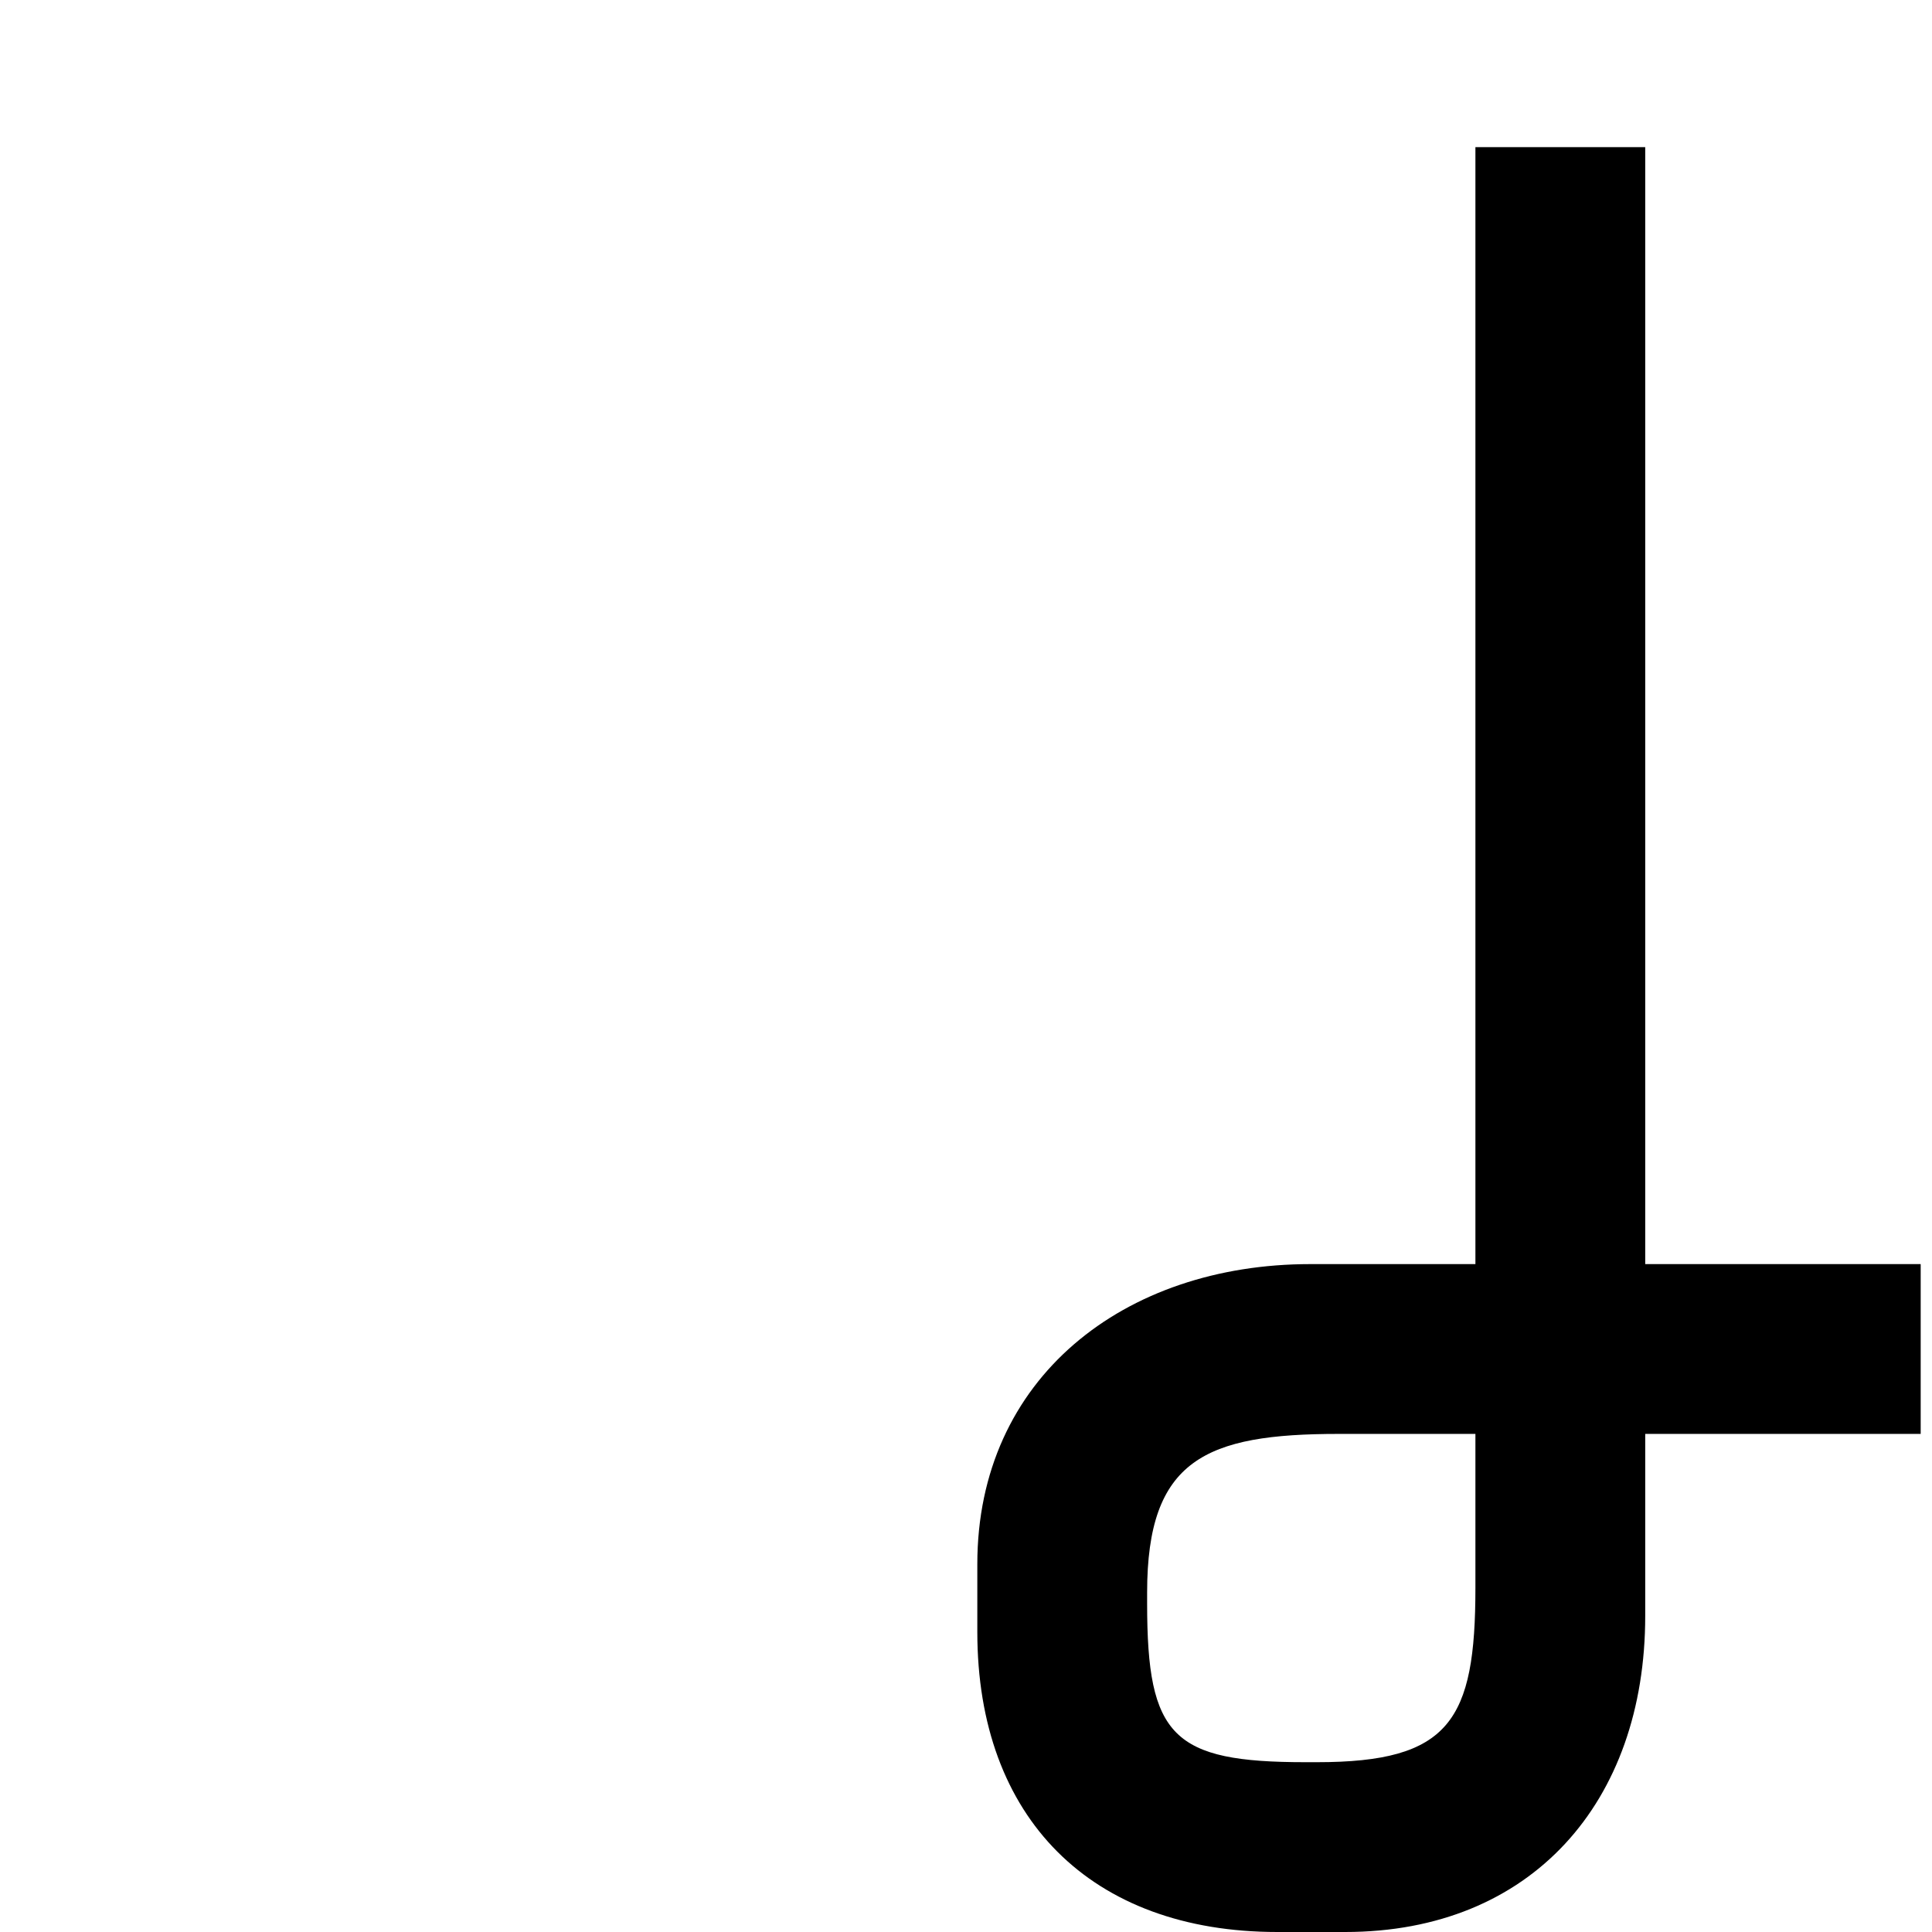
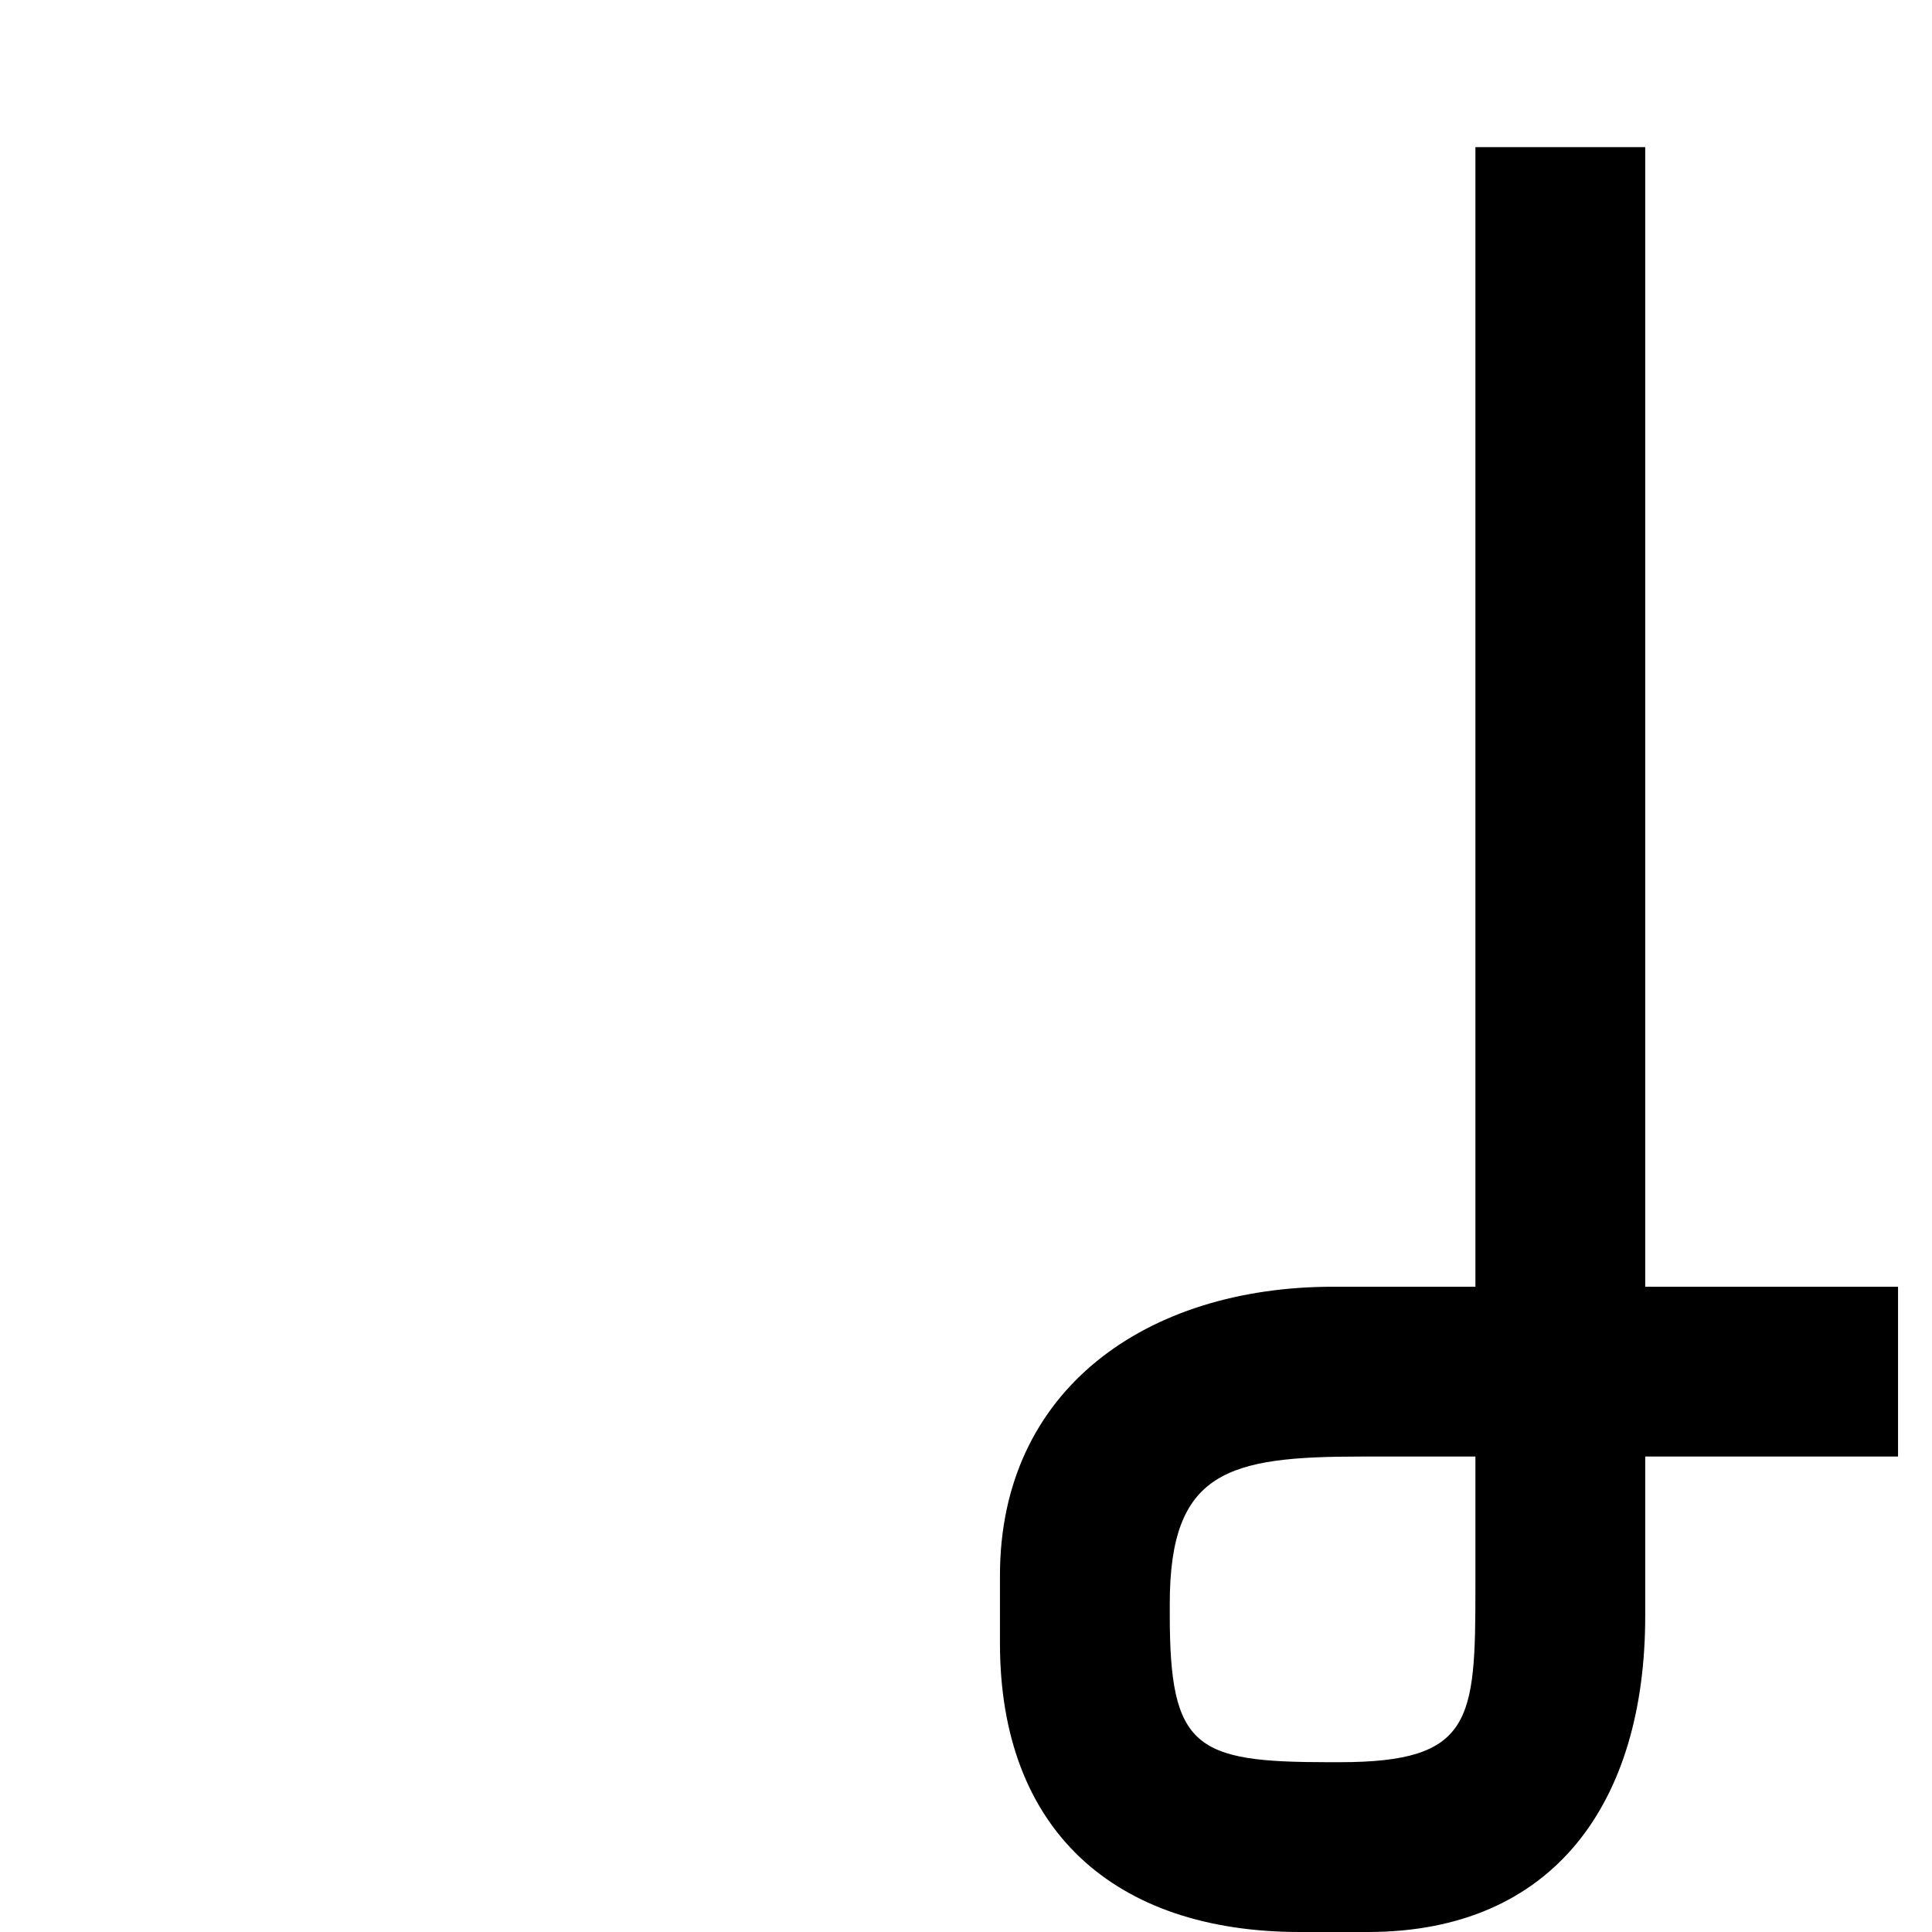
<svg xmlns="http://www.w3.org/2000/svg" width="2048" height="2048">
-   <path id="path1" fill="#000000" stroke="none" d="M 1564 156 L 1564 1340 L 1389 1340 C 1191.661 1340 1036 1460.648 1036 1658 L 1036 1730 C 1036 1927.338 1156.647 2048 1354 2048 L 1426 2048 C 1623.338 2048 1744 1910.353 1744 1713 L 1744 1520 L 2036 1520 L 2036 1340 L 1744 1340 L 1744 156 Z M 1419 1520 L 1564 1520 L 1564 1683 C 1564 1823.946 1536.961 1868 1396 1868 L 1384 1868 C 1243.054 1868 1216 1840.961 1216 1700 L 1216 1688 C 1216 1547.055 1278.039 1520 1419 1520 Z" />
+   <path id="path1" fill="#000000" stroke="none" d="M 1564 156 L 1564 1364 L 1413 1364 C 1215.661 1364 1060 1472.648 1060 1670 L 1060 1742 C 1060 1939.338 1180.647 2048 1378 2048 L 1450 2048 C 1647.338 2048 1744 1910.353 1744 1713 L 1744 1544 L 2012 1544 L 2012 1364 L 1744 1364 L 1744 156 Z M 1443 1544 L 1564 1544 L 1564 1683 C 1564 1823.946 1560.961 1868 1420 1868 L 1408 1868 C 1267.054 1868 1240 1852.961 1240 1712 L 1240 1700 C 1240 1559.055 1302.039 1544 1443 1544 Z" />
</svg>
